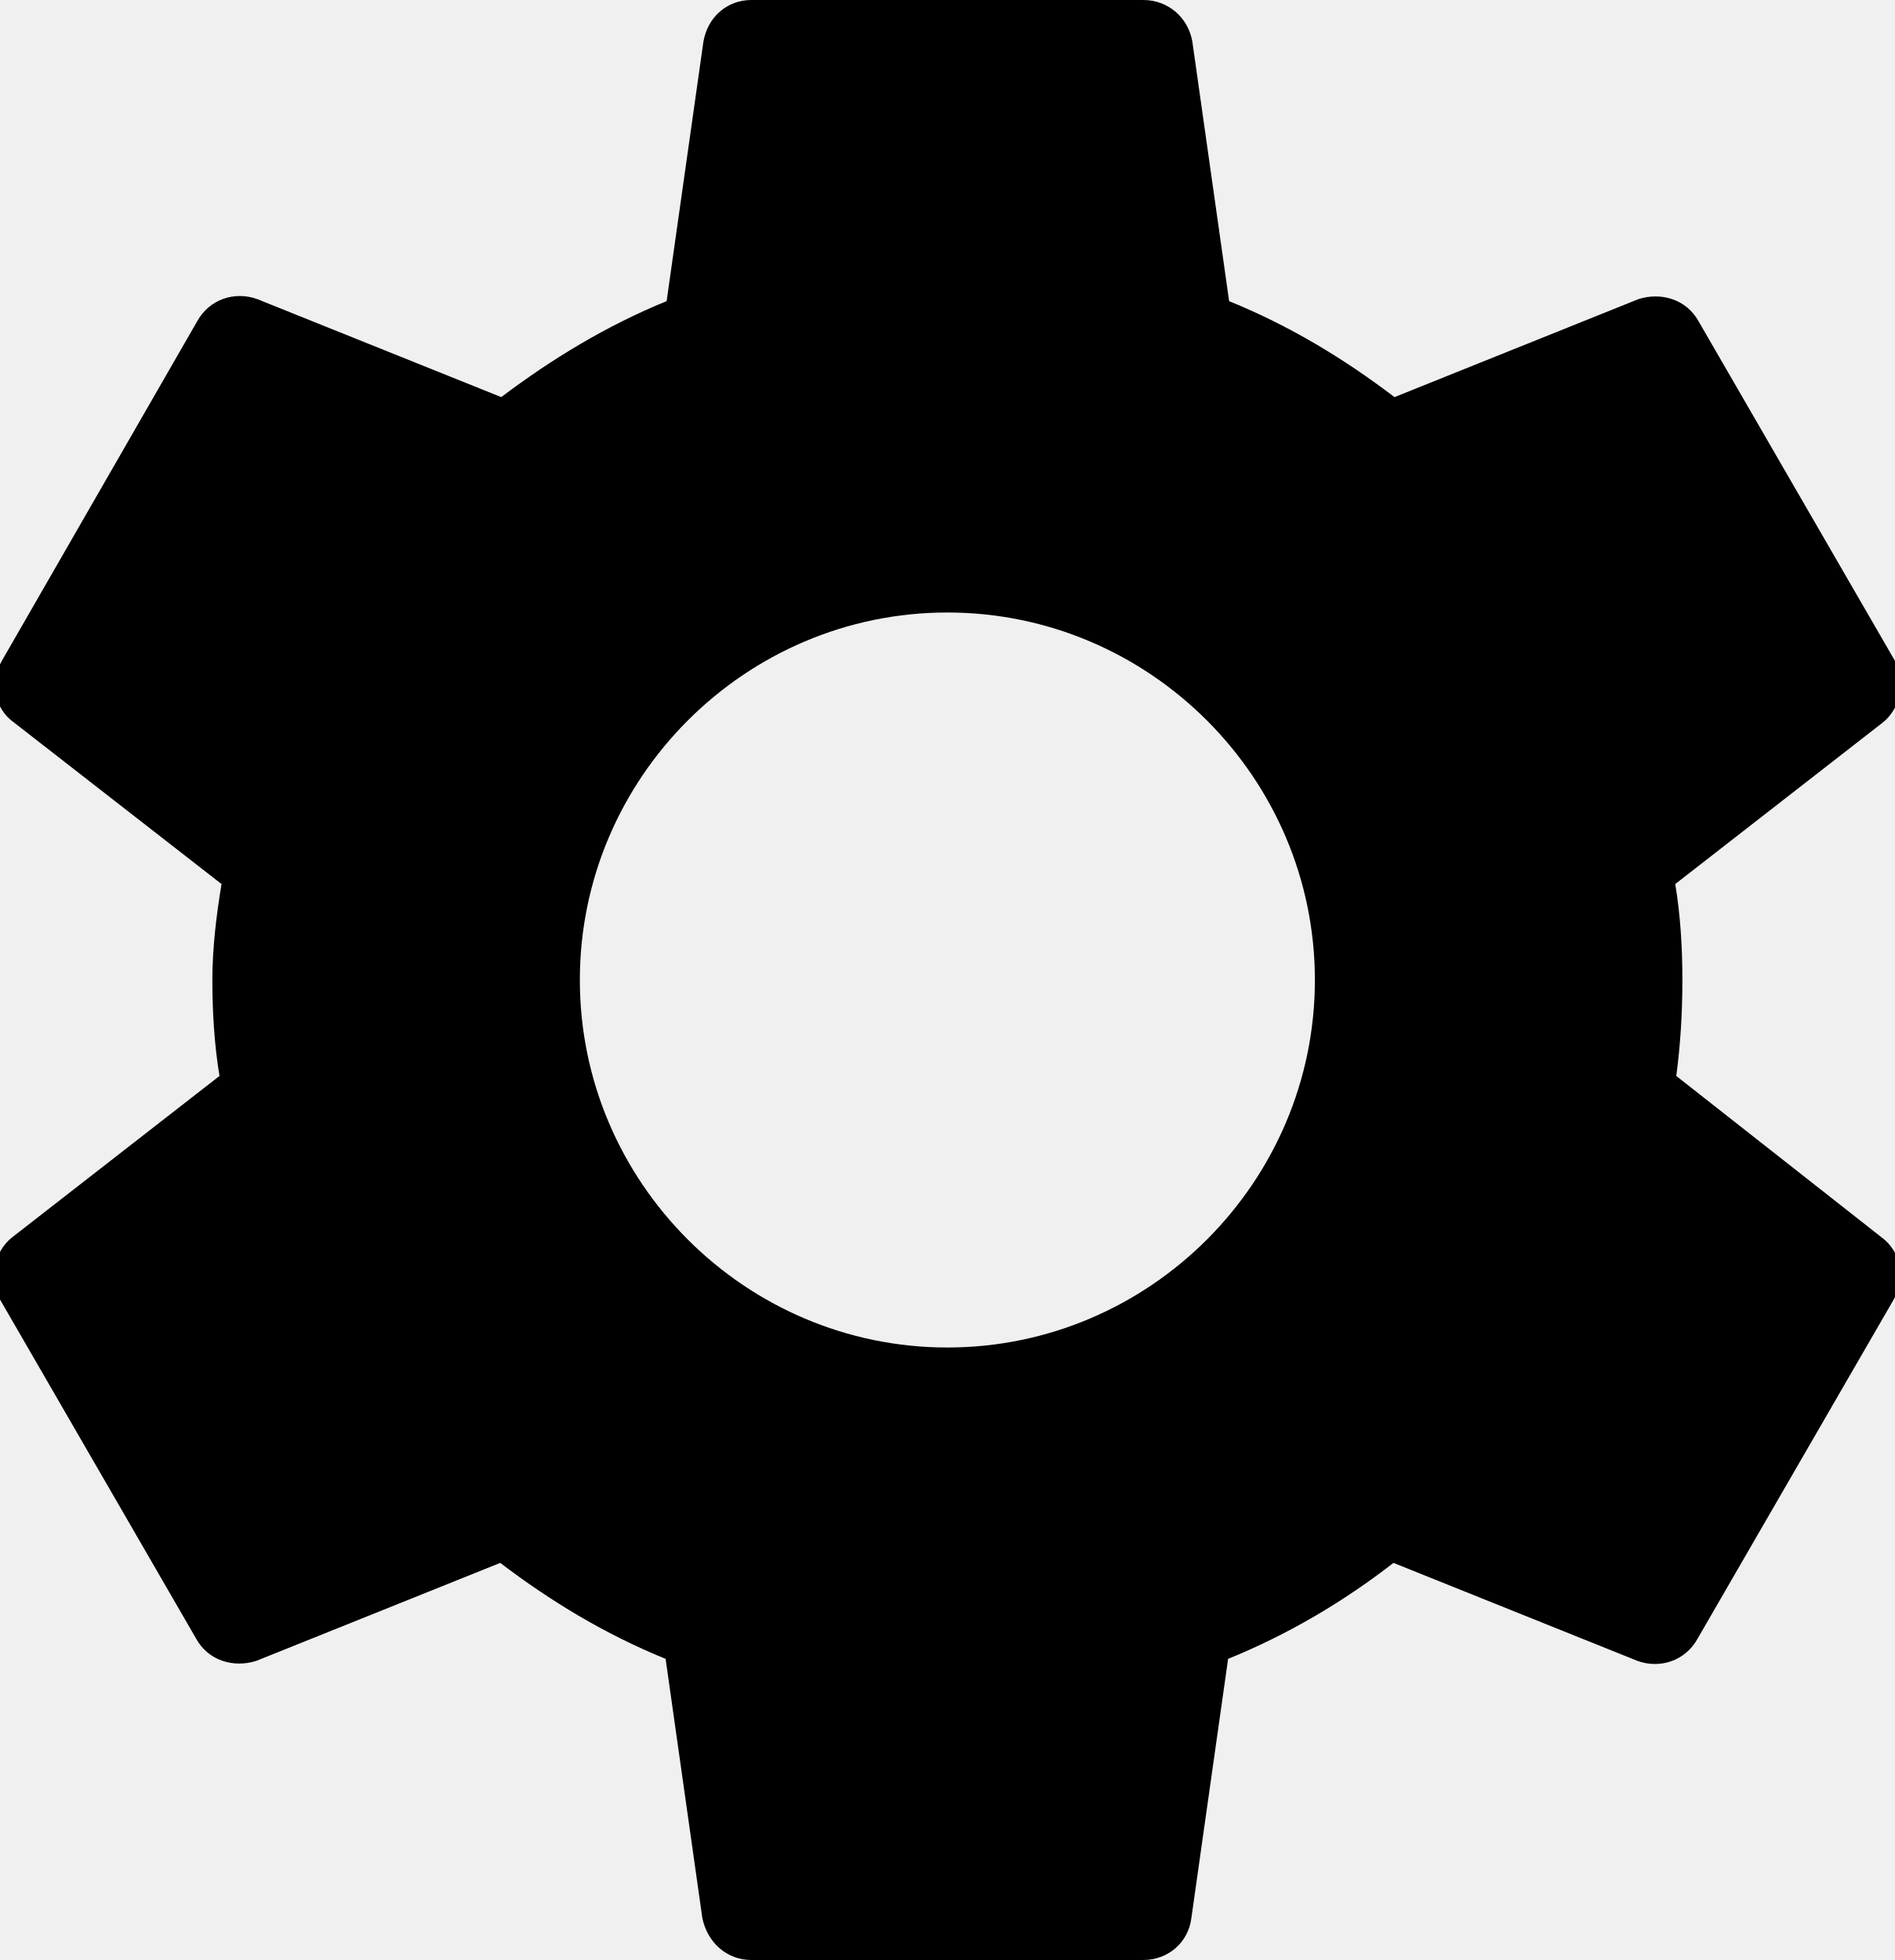
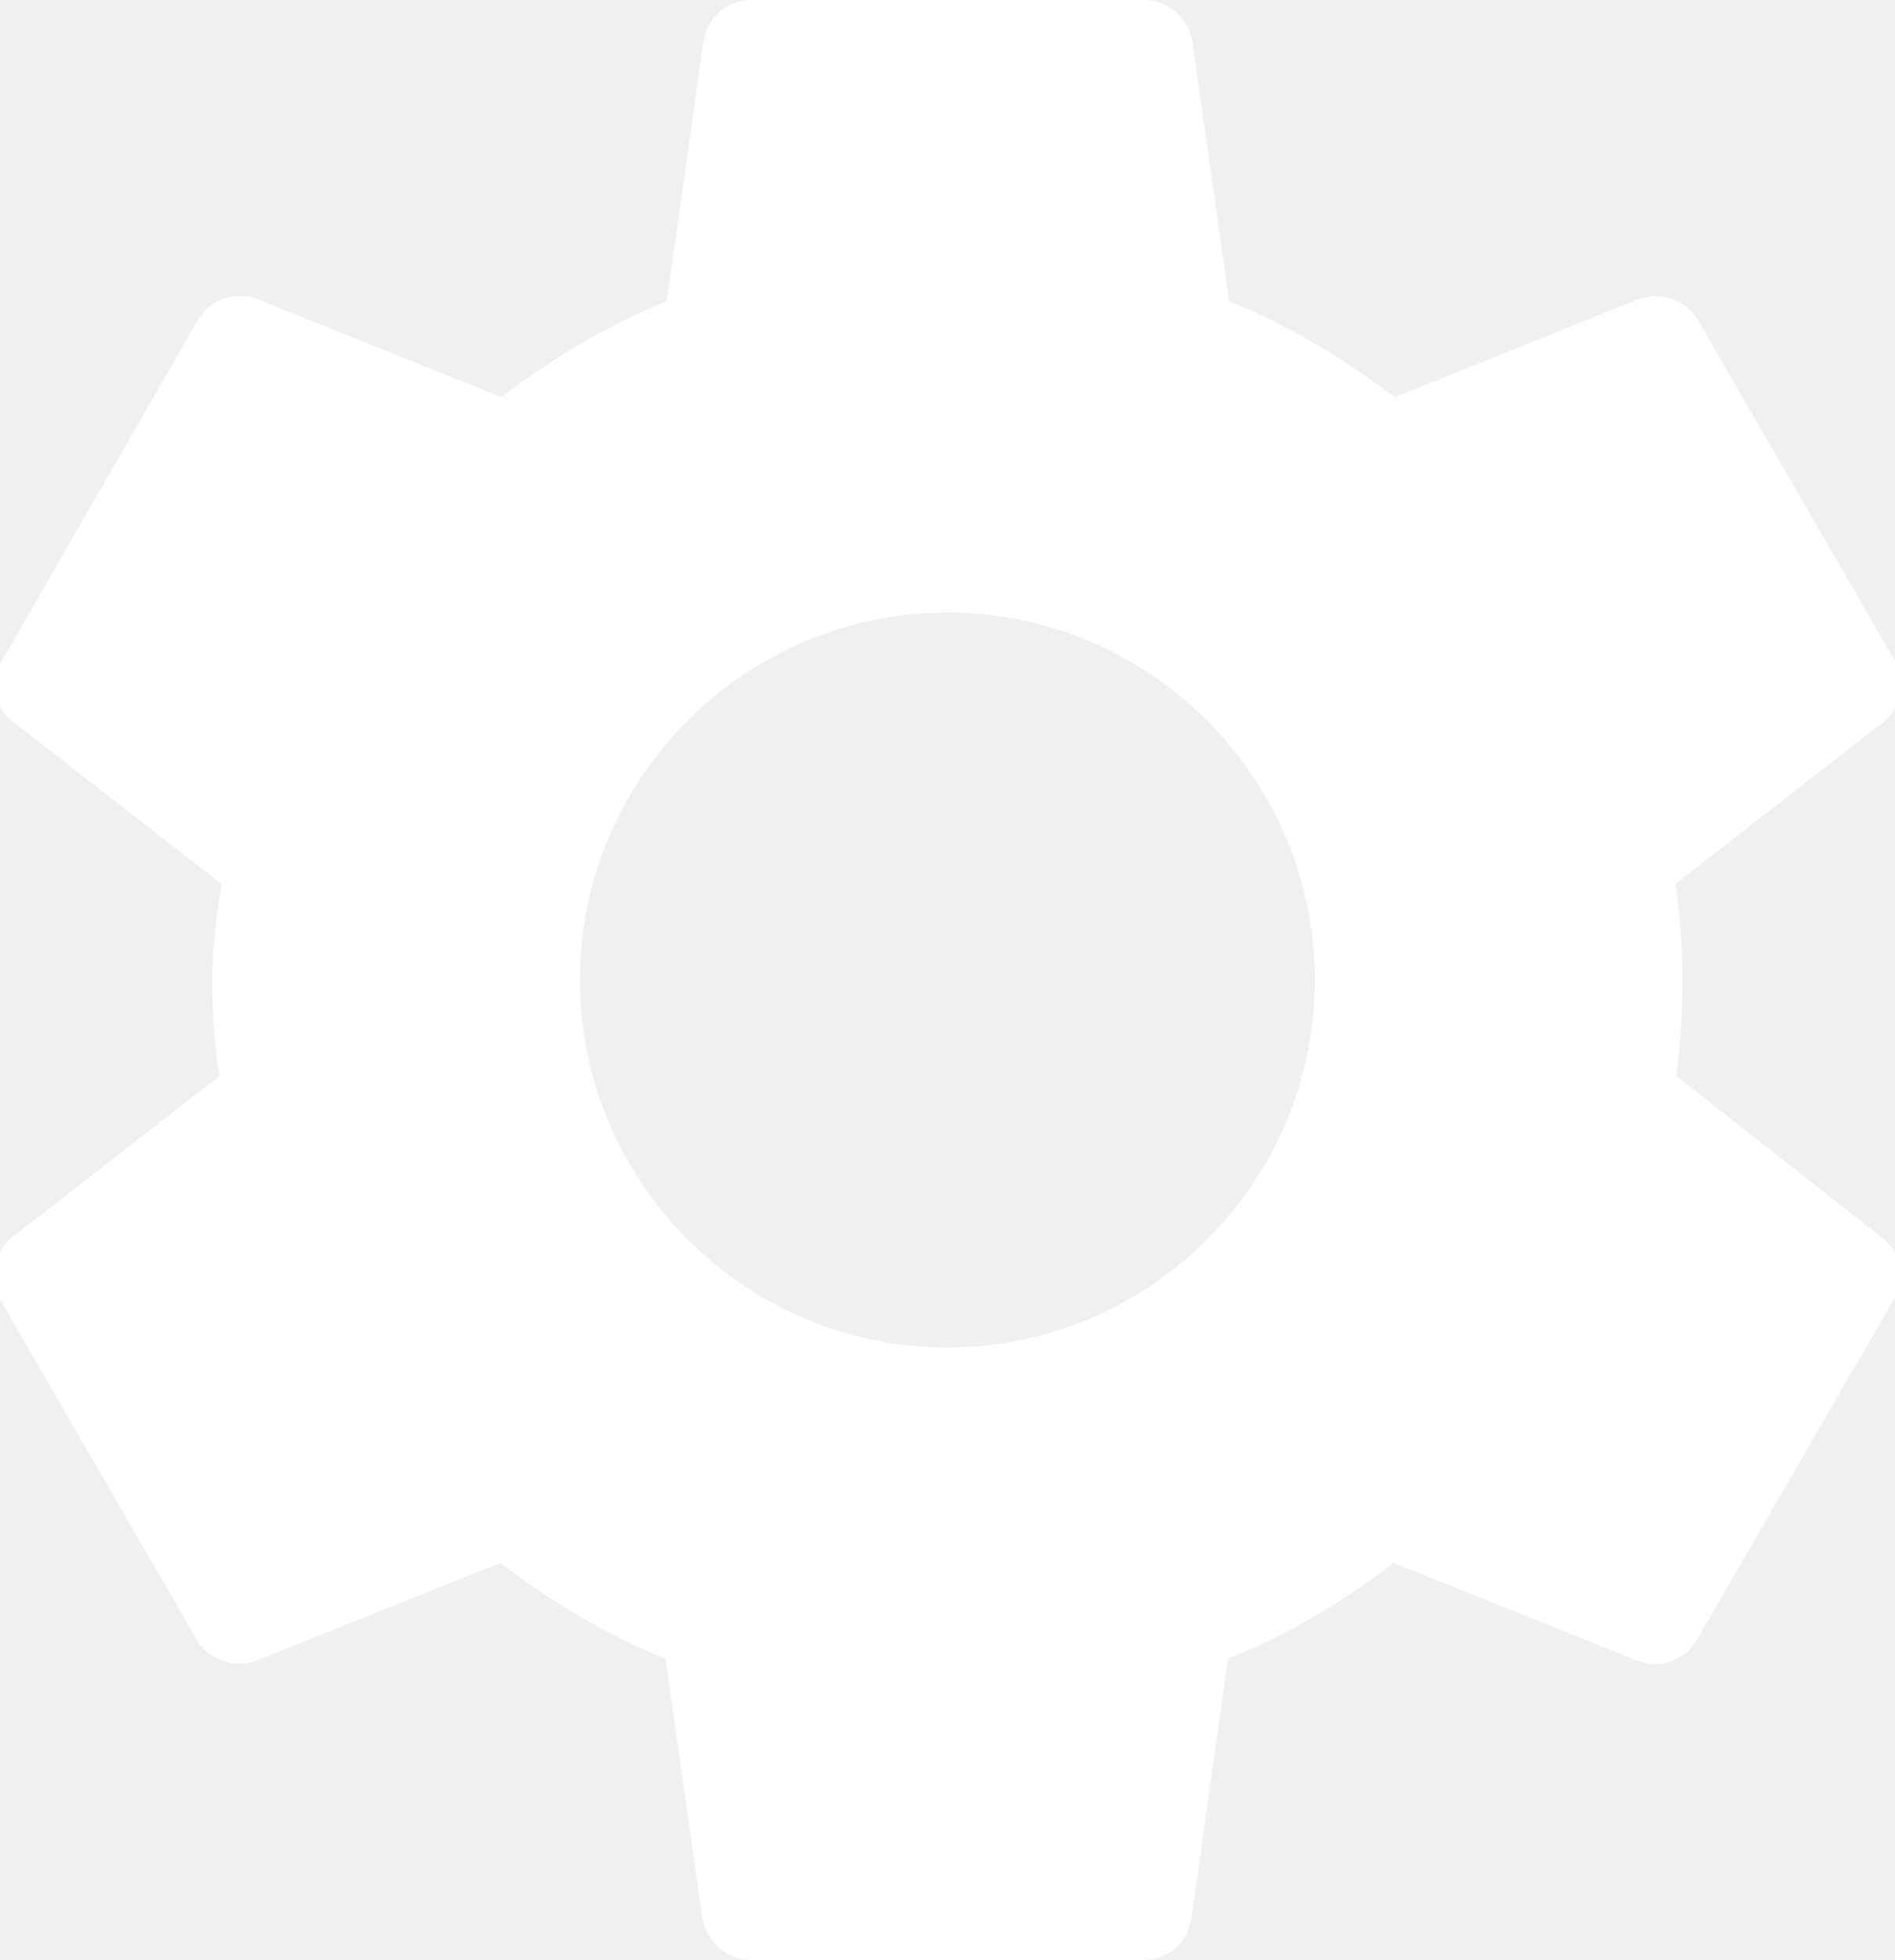
<svg xmlns="http://www.w3.org/2000/svg" viewBox="2.72 2.4 18.56 19.2">
-   <path d="M19.14,12.94c0.04,-0.3 0.06,-0.61 0.06,-0.94c0,-0.32 -0.02,-0.64 -0.07,-0.94l2.03,-1.58c0.18,-0.14 0.23,-0.41 0.12,-0.61l-1.92,-3.32c-0.12,-0.22 -0.37,-0.29 -0.59,-0.22l-2.39,0.96c-0.5,-0.38 -1.03,-0.7 -1.62,-0.94L14.4,2.81c-0.04,-0.24 -0.24,-0.41 -0.48,-0.41h-3.84c-0.24,0 -0.43,0.17 -0.47,0.41L9.25,5.35C8.66,5.59 8.12,5.92 7.63,6.29L5.24,5.33c-0.22,-0.08 -0.47,0 -0.59,0.22L2.74,8.87C2.62,9.08 2.66,9.34 2.86,9.48l2.03,1.58C4.84,11.36 4.8,11.69 4.8,12s0.02,0.64 0.07,0.94l-2.03,1.58c-0.18,0.14 -0.23,0.41 -0.12,0.61l1.92,3.32c0.12,0.22 0.37,0.29 0.59,0.22l2.39,-0.96c0.5,0.38 1.03,0.7 1.62,0.94l0.36,2.54c0.05,0.24 0.24,0.41 0.48,0.41h3.84c0.24,0 0.44,-0.17 0.47,-0.41l0.36,-2.54c0.59,-0.24 1.13,-0.56 1.62,-0.94l2.39,0.96c0.22,0.08 0.47,0 0.59,-0.22l1.92,-3.32c0.12,-0.22 0.07,-0.47 -0.12,-0.61L19.14,12.94zM12,15.6c-1.98,0 -3.6,-1.62 -3.6,-3.6s1.62,-3.6 3.6,-3.6s3.6,1.62 3.6,3.6S13.98,15.6 12,15.6z" fill="#000000" />
+   <path d="M19.14,12.94c0.04,-0.3 0.06,-0.61 0.06,-0.94c0,-0.32 -0.02,-0.64 -0.07,-0.94l2.03,-1.58c0.18,-0.14 0.23,-0.41 0.12,-0.61l-1.92,-3.32c-0.12,-0.22 -0.37,-0.29 -0.59,-0.22l-2.39,0.96c-0.5,-0.38 -1.03,-0.7 -1.62,-0.94L14.4,2.81c-0.04,-0.24 -0.24,-0.41 -0.48,-0.41h-3.84c-0.24,0 -0.43,0.17 -0.47,0.41L9.25,5.35C8.66,5.59 8.12,5.92 7.63,6.29L5.24,5.33c-0.22,-0.08 -0.47,0 -0.59,0.22L2.74,8.87C2.62,9.08 2.66,9.34 2.86,9.48l2.03,1.58C4.84,11.36 4.8,11.69 4.8,12s0.02,0.64 0.07,0.94l-2.03,1.58c-0.18,0.14 -0.23,0.41 -0.12,0.61l1.92,3.32c0.12,0.22 0.37,0.29 0.59,0.22l2.39,-0.96c0.5,0.38 1.03,0.7 1.62,0.94l0.36,2.54c0.05,0.24 0.24,0.41 0.48,0.41h3.84c0.24,0 0.44,-0.17 0.47,-0.41l0.36,-2.54c0.59,-0.24 1.13,-0.56 1.62,-0.94l2.39,0.96c0.22,0.08 0.47,0 0.59,-0.22l1.92,-3.32c0.12,-0.22 0.07,-0.47 -0.12,-0.61L19.14,12.94zM12,15.6c-1.98,0 -3.6,-1.62 -3.6,-3.6s1.62,-3.6 3.6,-3.6s3.6,1.62 3.6,3.6S13.98,15.6 12,15.6z" fill="#ffffff" />
</svg>
